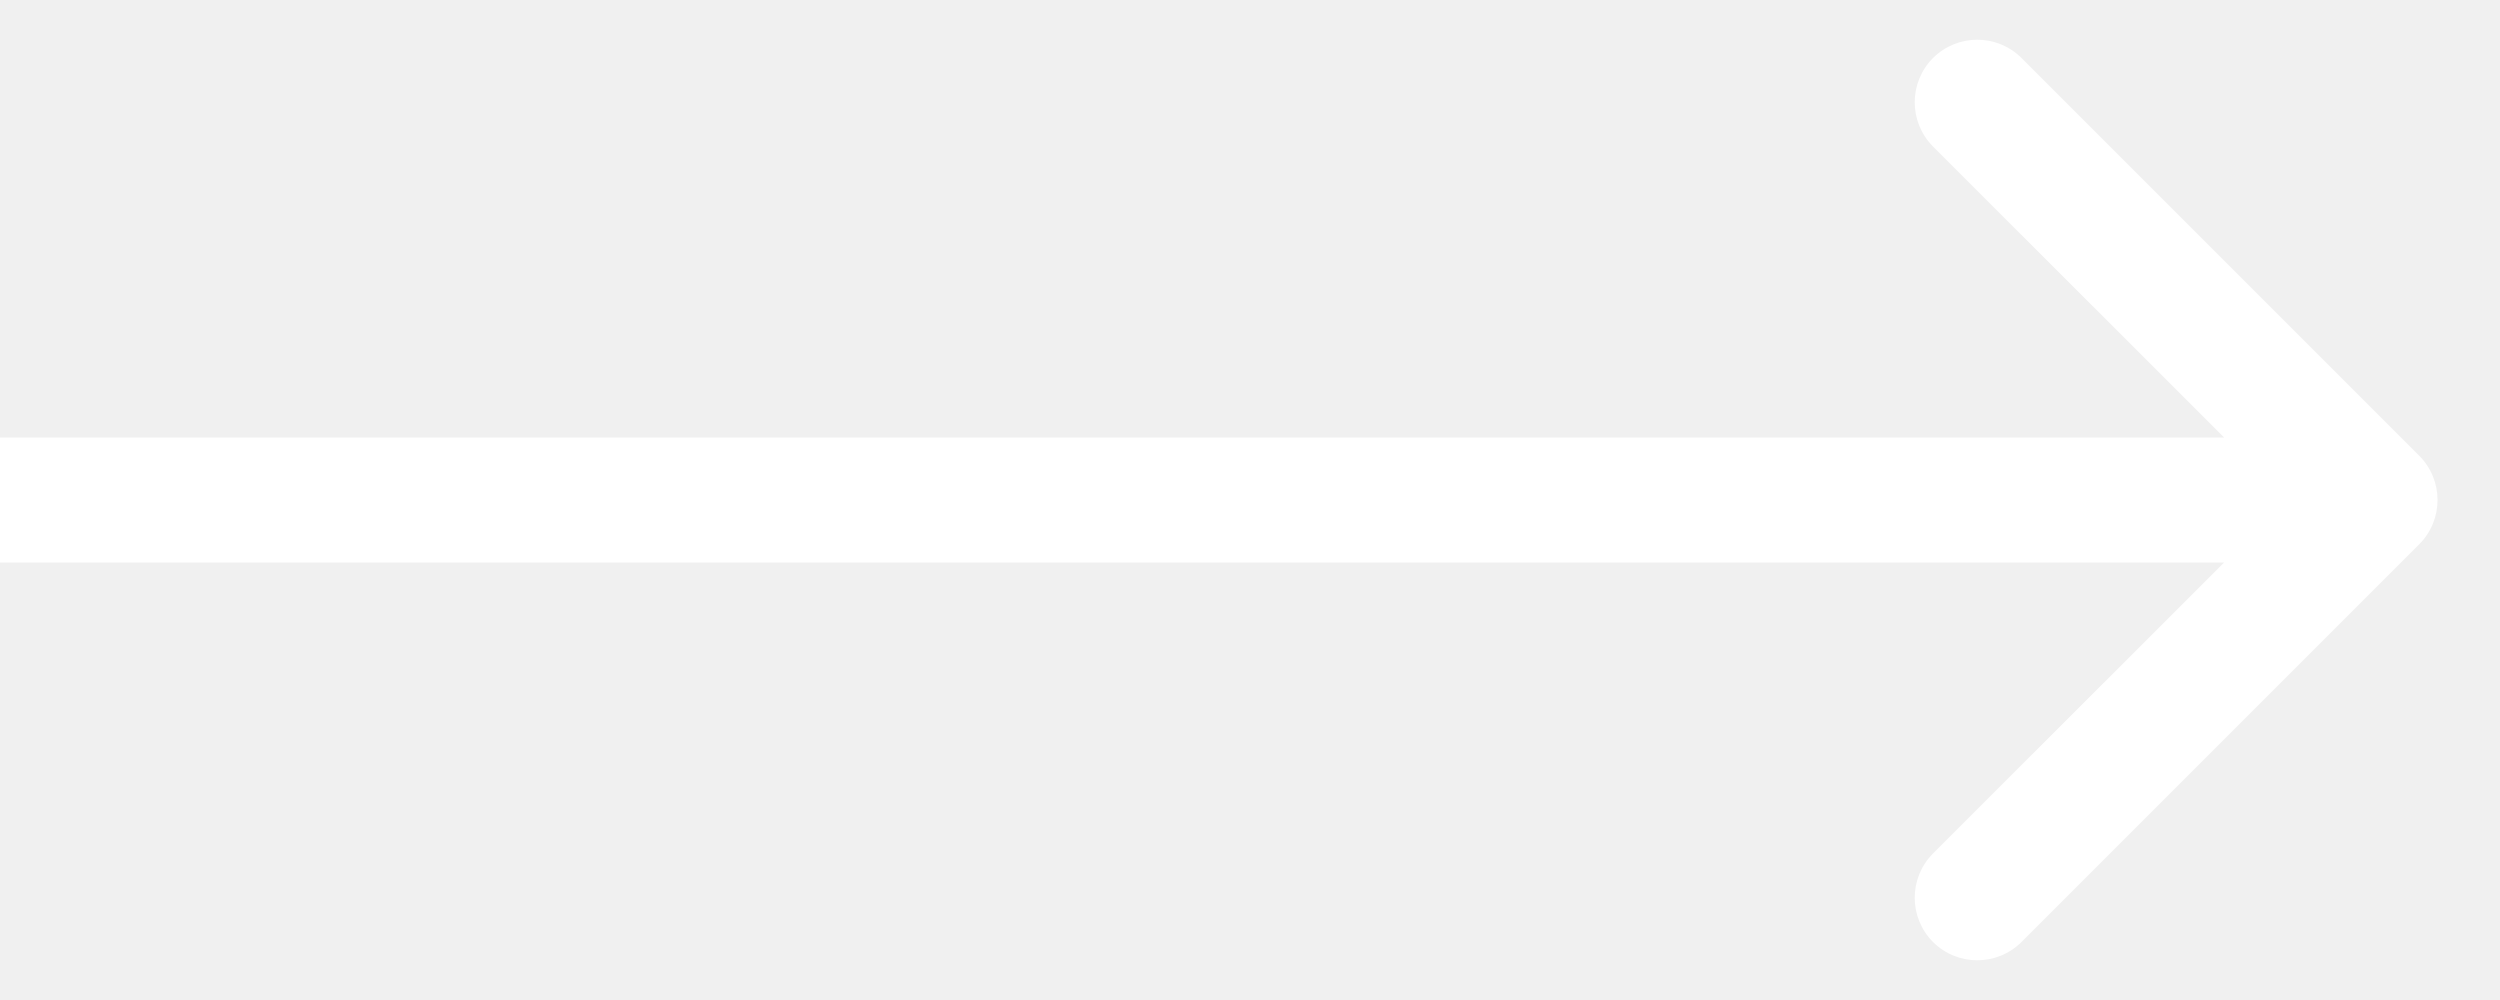
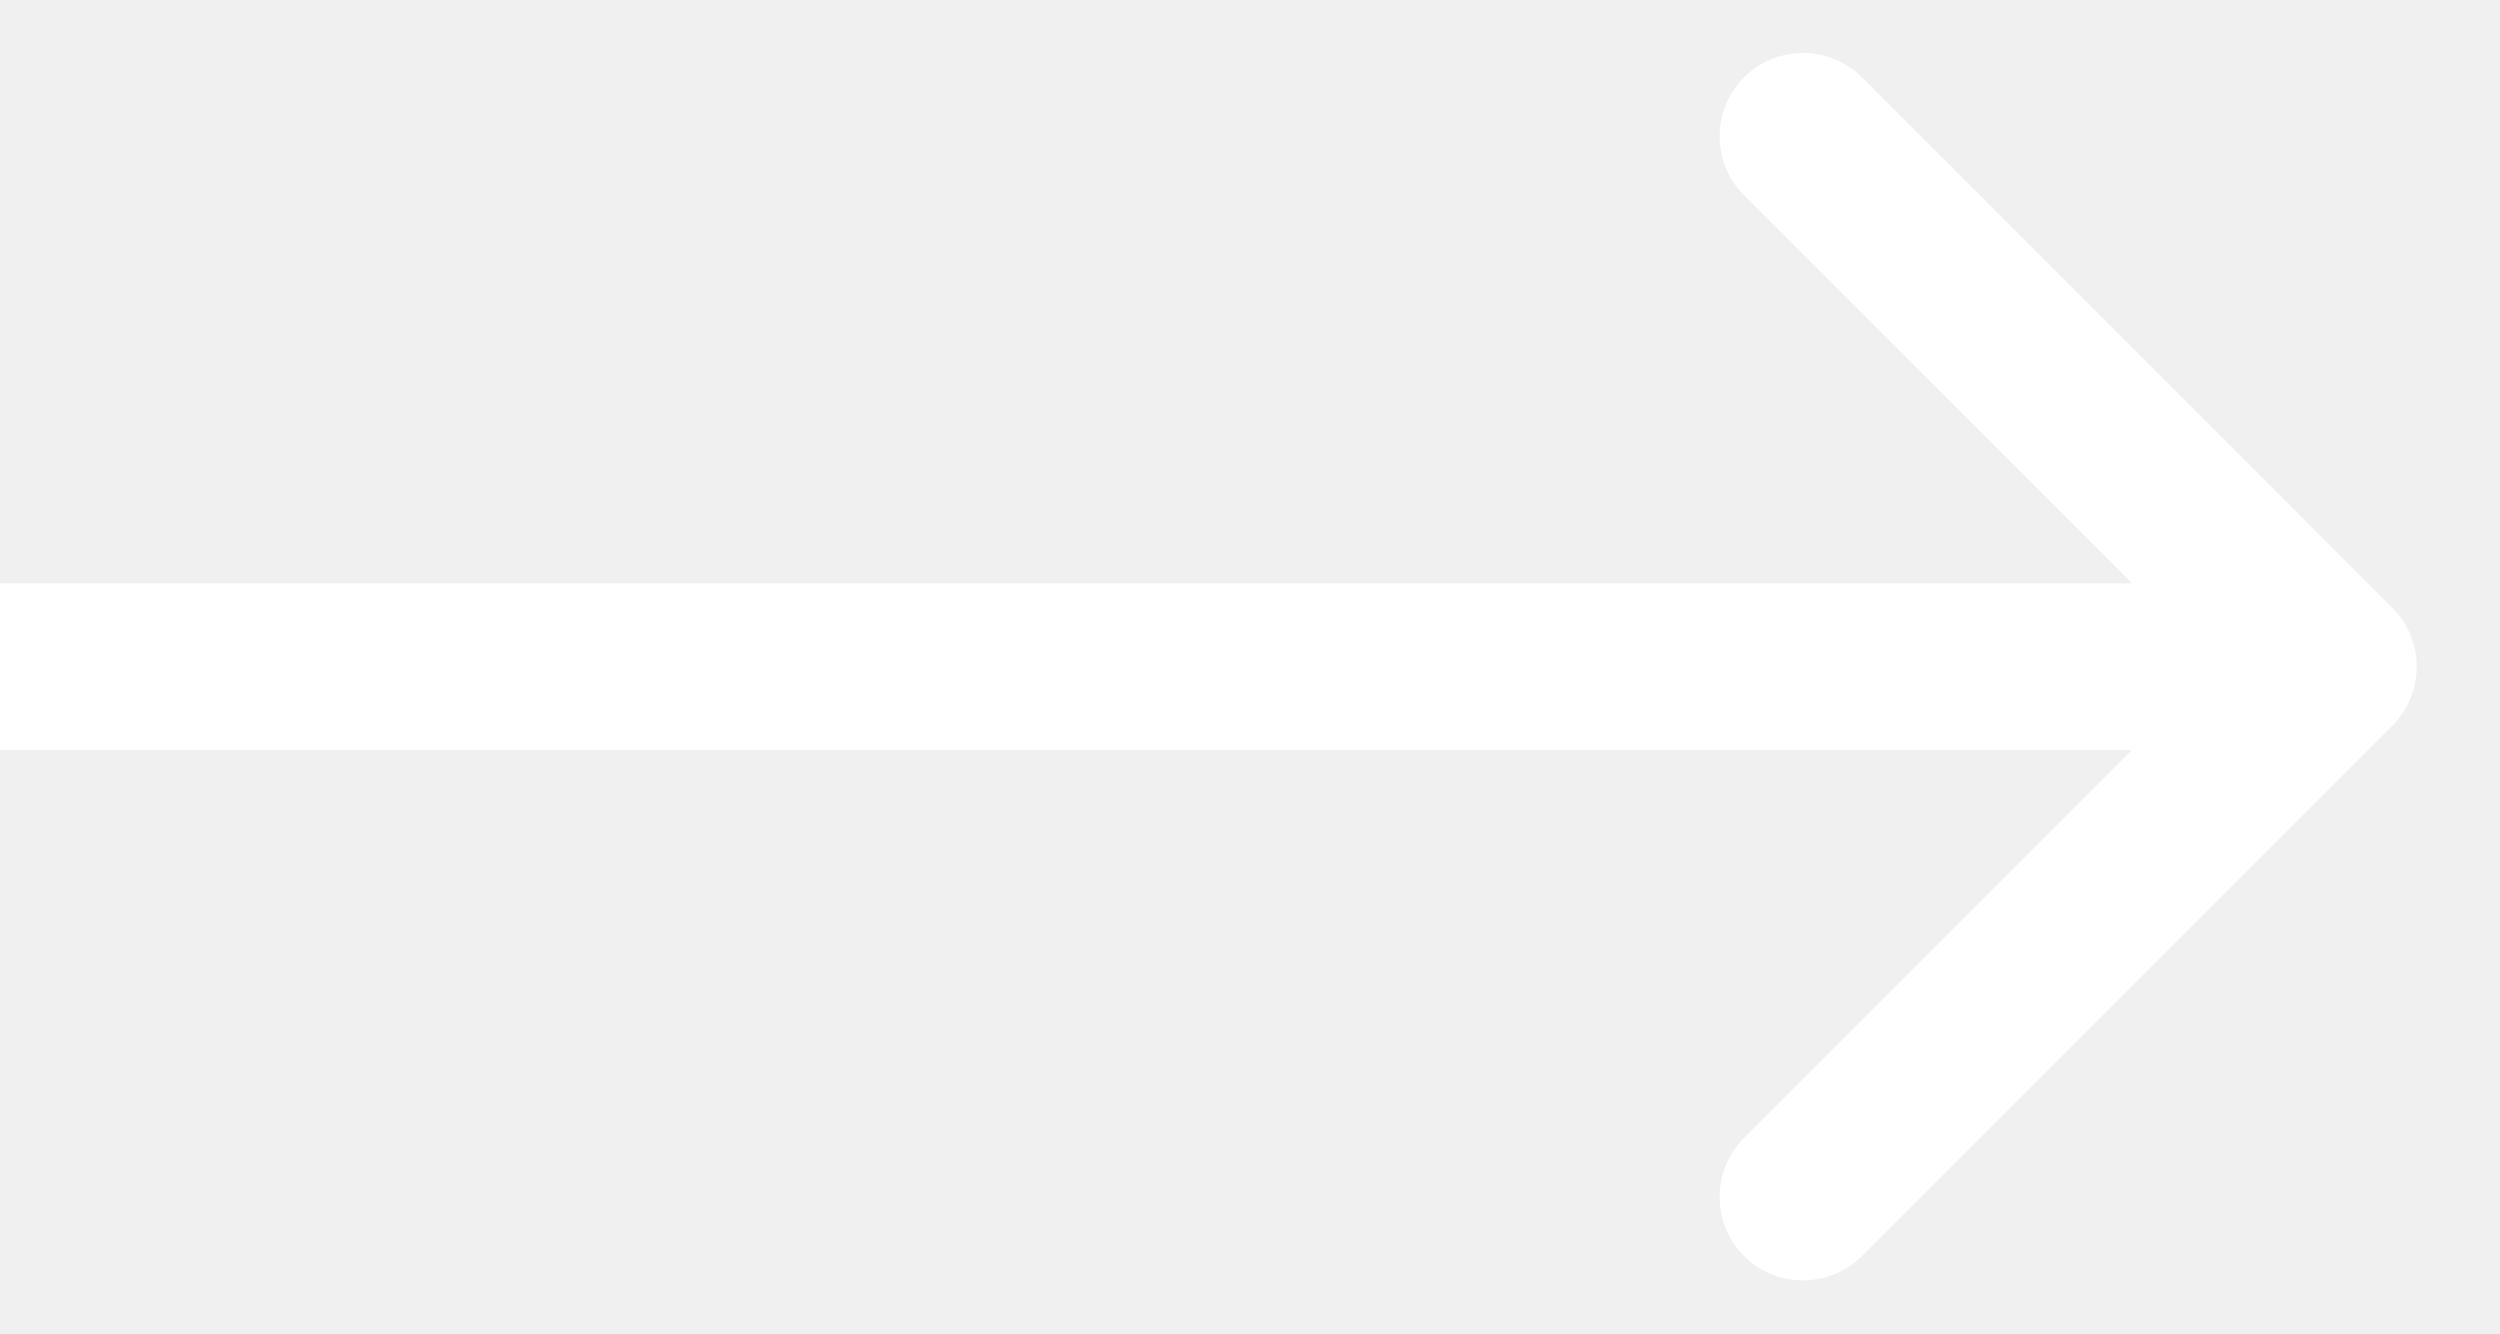
- <svg xmlns="http://www.w3.org/2000/svg" width="20" height="8" viewBox="0 0 20 8" fill="none">
-   <path d="M19.354 4.354C19.549 4.158 19.549 3.842 19.354 3.646L16.172 0.464C15.976 0.269 15.66 0.269 15.464 0.464C15.269 0.66 15.269 0.976 15.464 1.172L18.293 4L15.464 6.828C15.269 7.024 15.269 7.34 15.464 7.536C15.66 7.731 15.976 7.731 16.172 7.536L19.354 4.354ZM0 4.5H19V3.5H0V4.5Z" fill="#fff" />
+ <svg xmlns="http://www.w3.org/2000/svg" width="15" height="8" viewBox="0 0 15 8" fill="none">
+   <path d="M14.354 4.354C14.549 4.158 14.549 3.842 14.354 3.646L11.172 0.464C10.976 0.269 10.66 0.269 10.464 0.464C10.269 0.66 10.269 0.976 10.464 1.172L13.293 4L10.464 6.828C10.269 7.024 10.269 7.34 10.464 7.536C10.66 7.731 10.976 7.731 11.172 7.536L14.354 4.354ZM0 4.5L14 4.5V3.5L0 3.5L0 4.5Z" fill="white" />
</svg>
